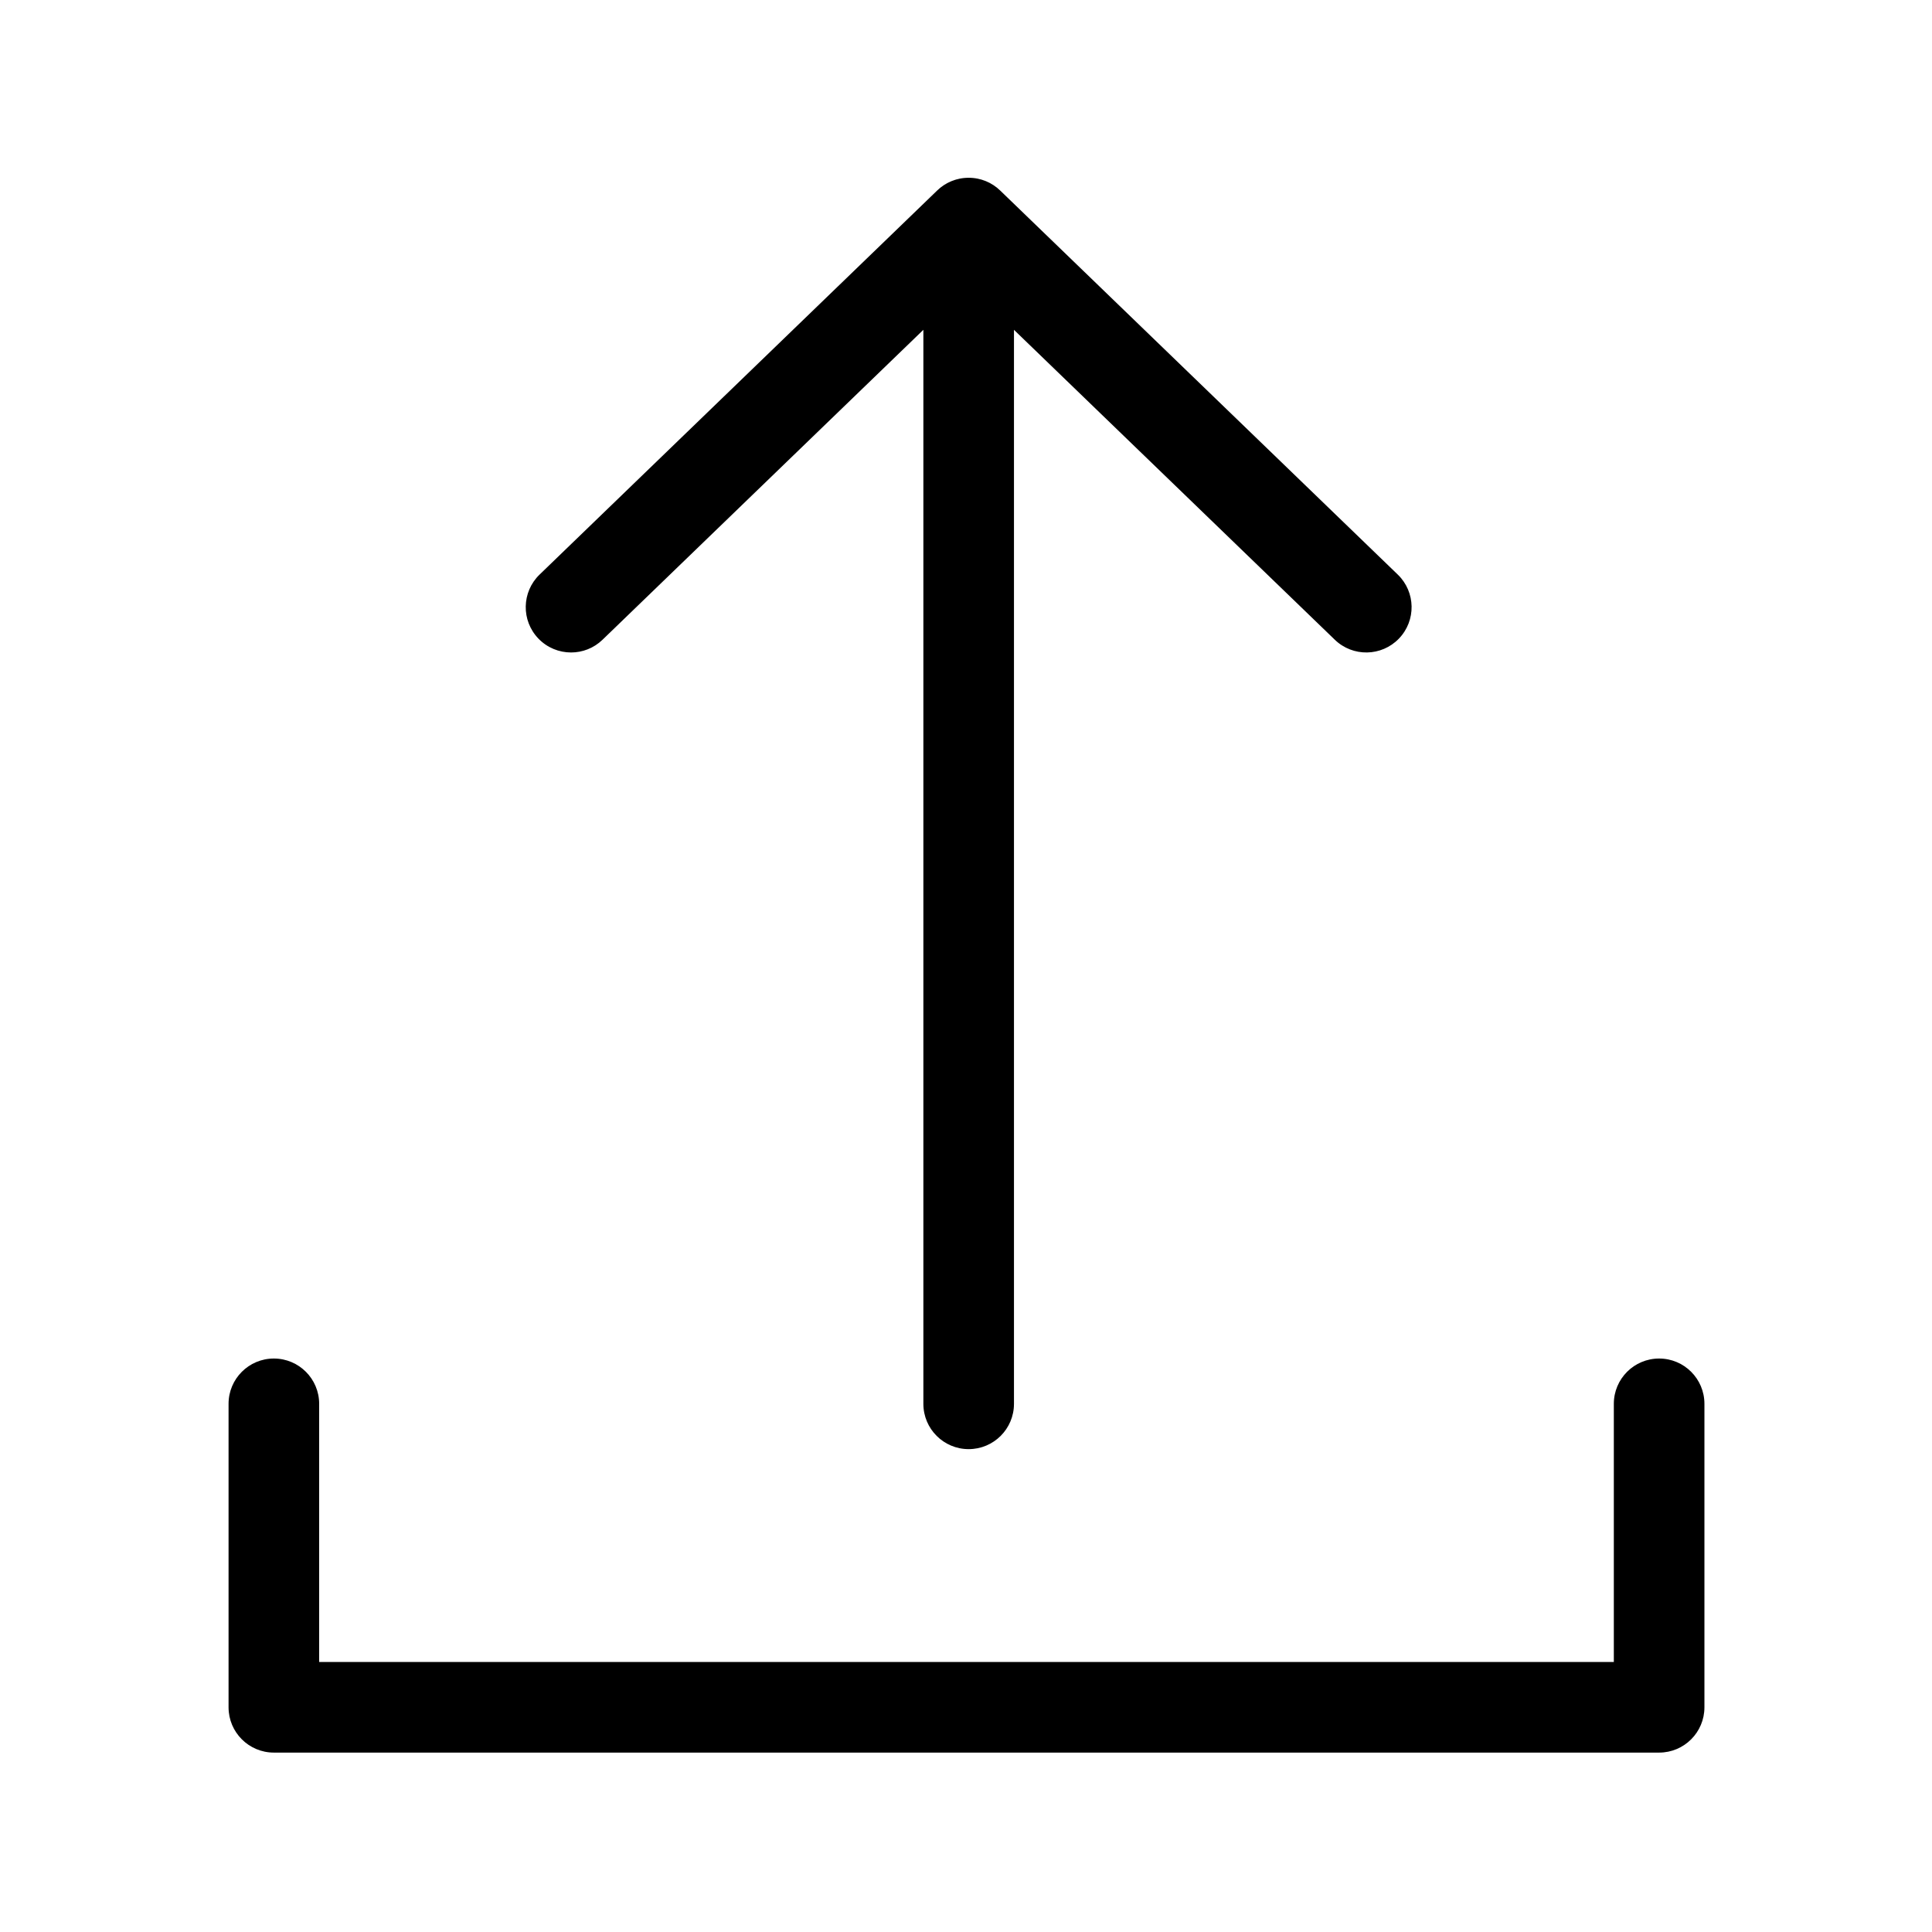
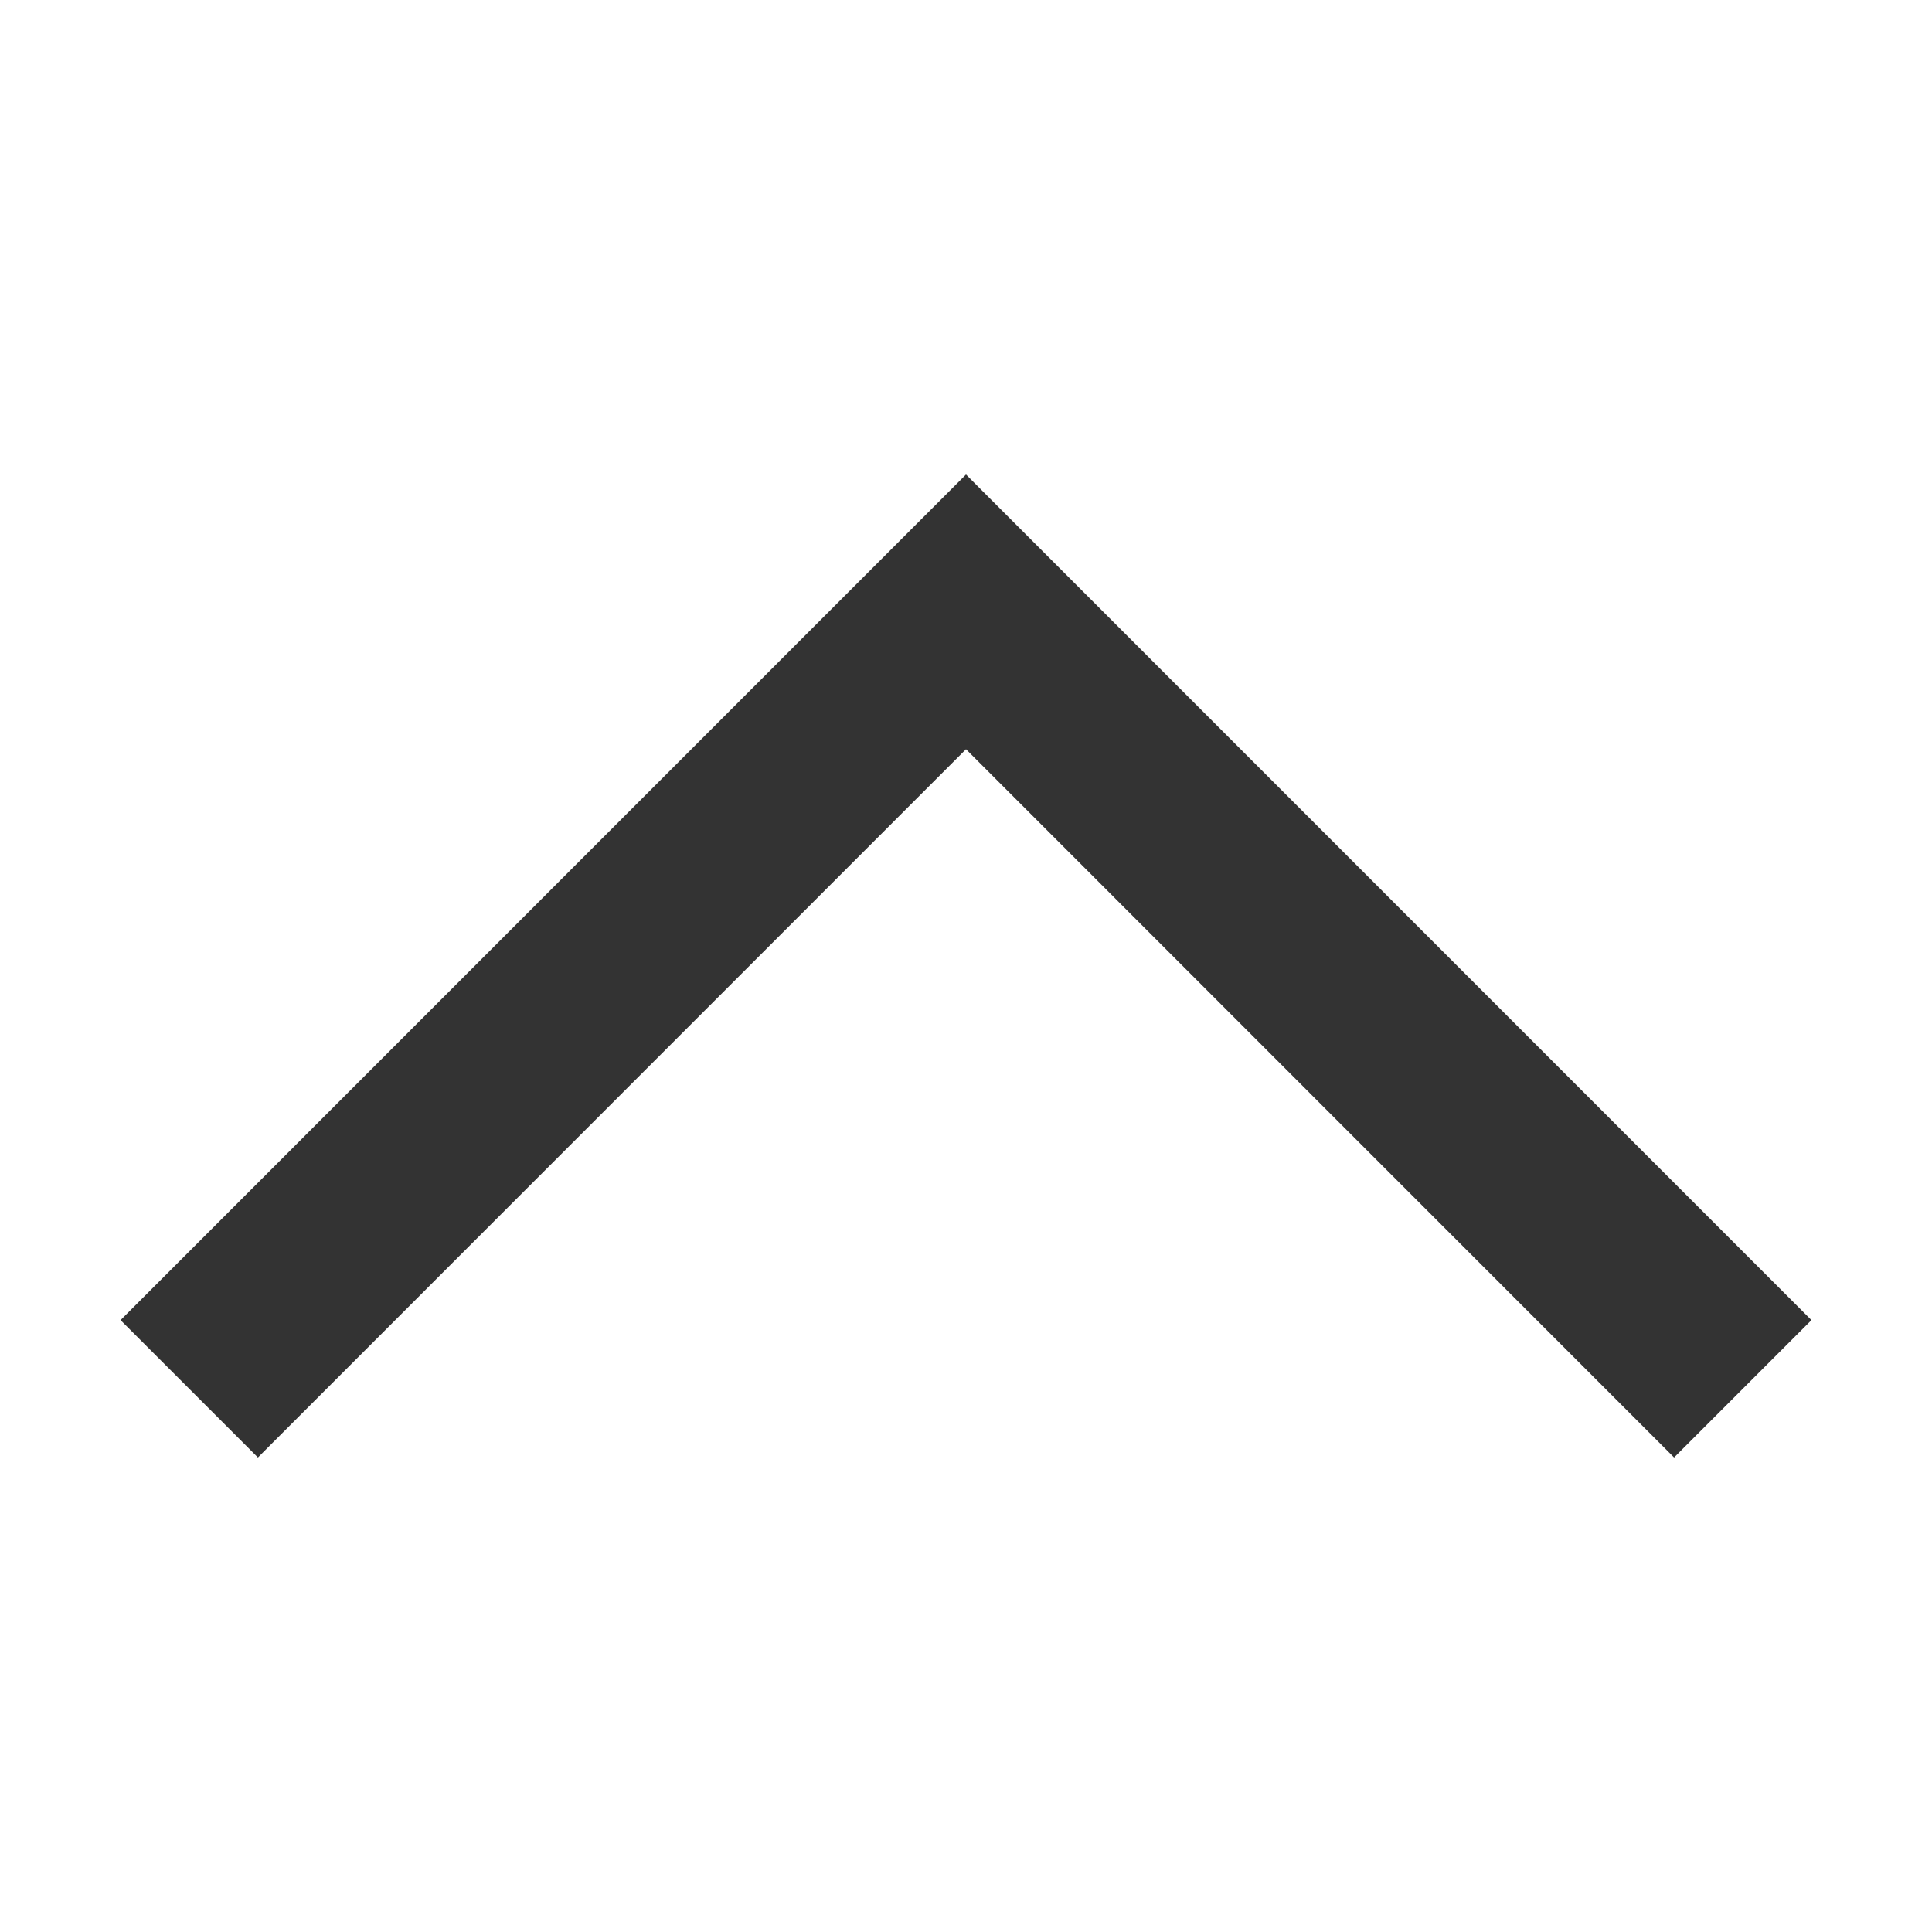
<svg xmlns="http://www.w3.org/2000/svg" class="svg-icon" style="width: 1em; height: 1em;vertical-align: middle;fill: currentColor;overflow: hidden;" viewBox="0 0 1024 1024" version="1.1">
-   <path d="M879.373 928.91h-734.221c-13.261 0-24.011-10.749-24.011-24.010v-160.84c0-13.261 10.75-24.010 24.011-24.010s24.010 10.749 24.010 24.010v136.83h686.199v-136.83c0-13.261 10.749-24.010 24.010-24.010s24.010 10.749 24.010 24.010v160.84c0.001 13.261-10.748 24.010-24.010 24.010zM302.667 345.823c-6.285 0-12.562-2.453-17.273-7.328-9.214-9.538-8.95-24.739 0.588-33.953l210.75-203.58c9.306-8.988 24.059-8.988 33.365 0l210.752 203.58c9.538 9.214 9.802 24.413 0.587 33.952-9.214 9.538-24.413 9.802-33.952 0.588l-194.071-187.464-194.069 187.464c-4.659 4.502-10.673 6.742-16.678 6.742zM513.415 768.070c-13.261 0-24.010-10.749-24.010-24.010v-625.826c0-13.261 10.749-24.010 24.010-24.010s24.010 10.75 24.010 24.010v625.826c0.001 13.261-10.748 24.010-24.010 24.010z" />
+   <path d="M960.1 699.7l-72.8 72.8L512 397.1 136.7 772.5l-72.8-72.8L512 251.5z" fill="#333333" />
</svg>
